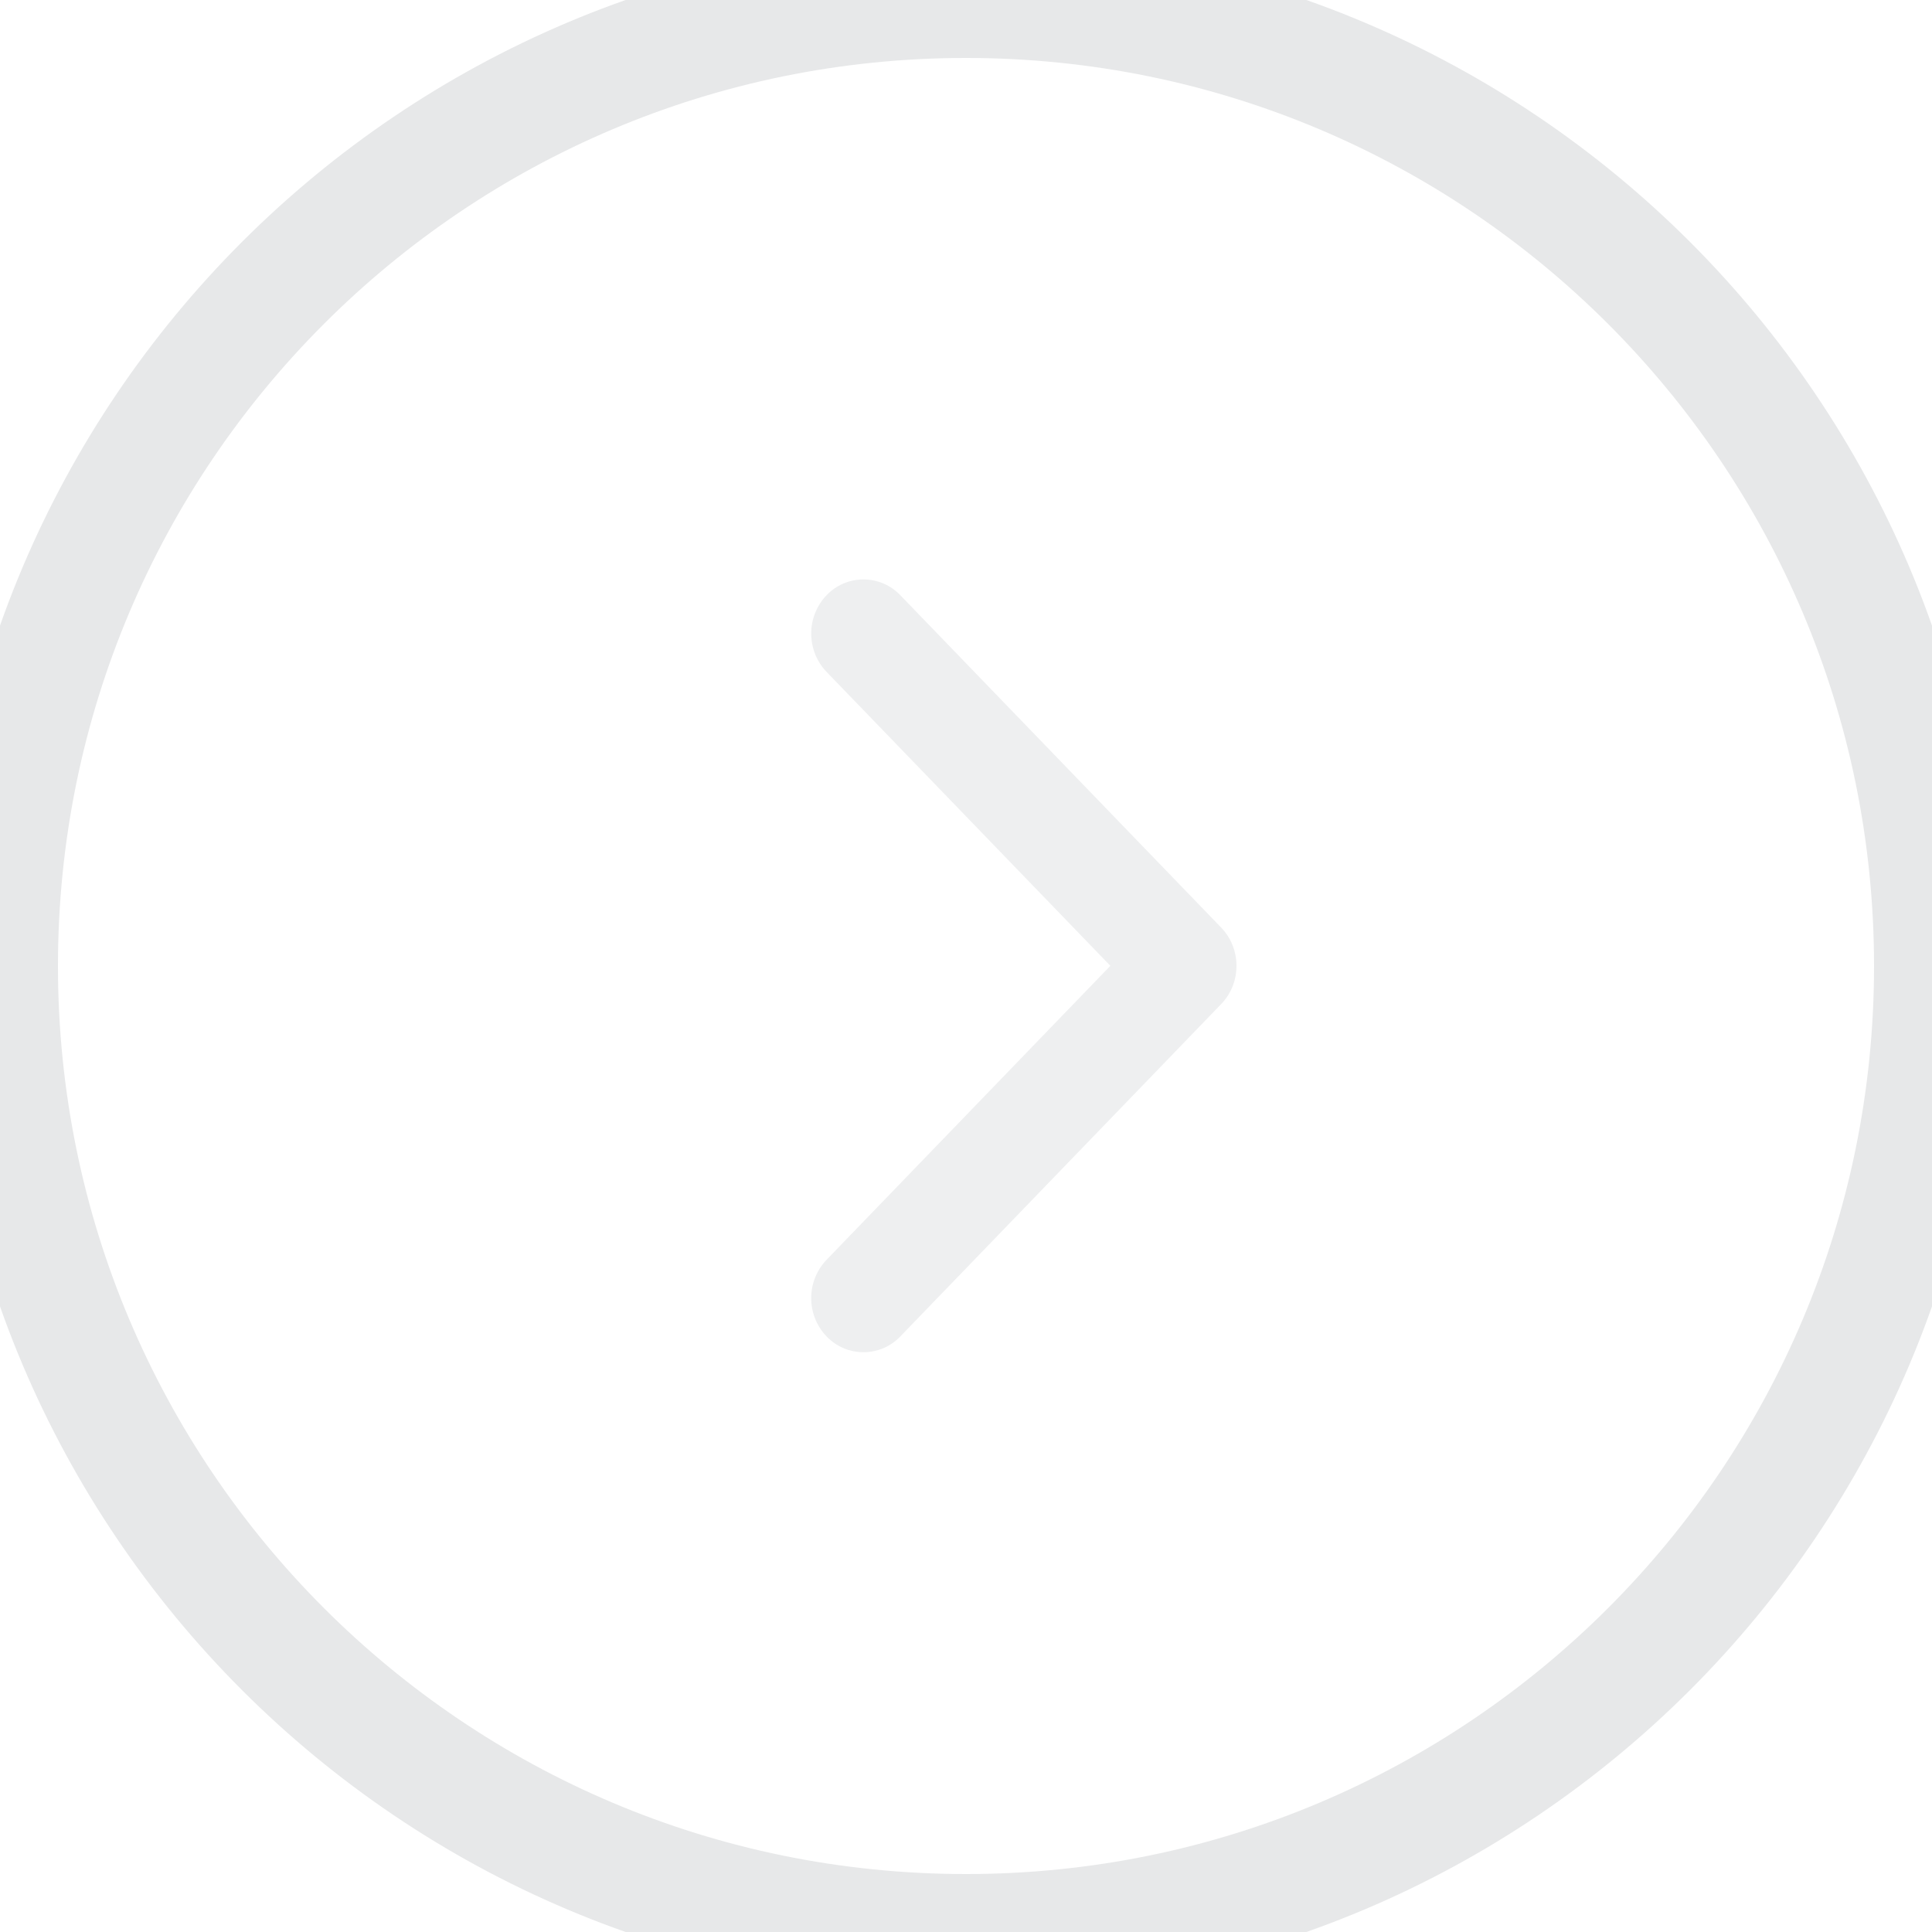
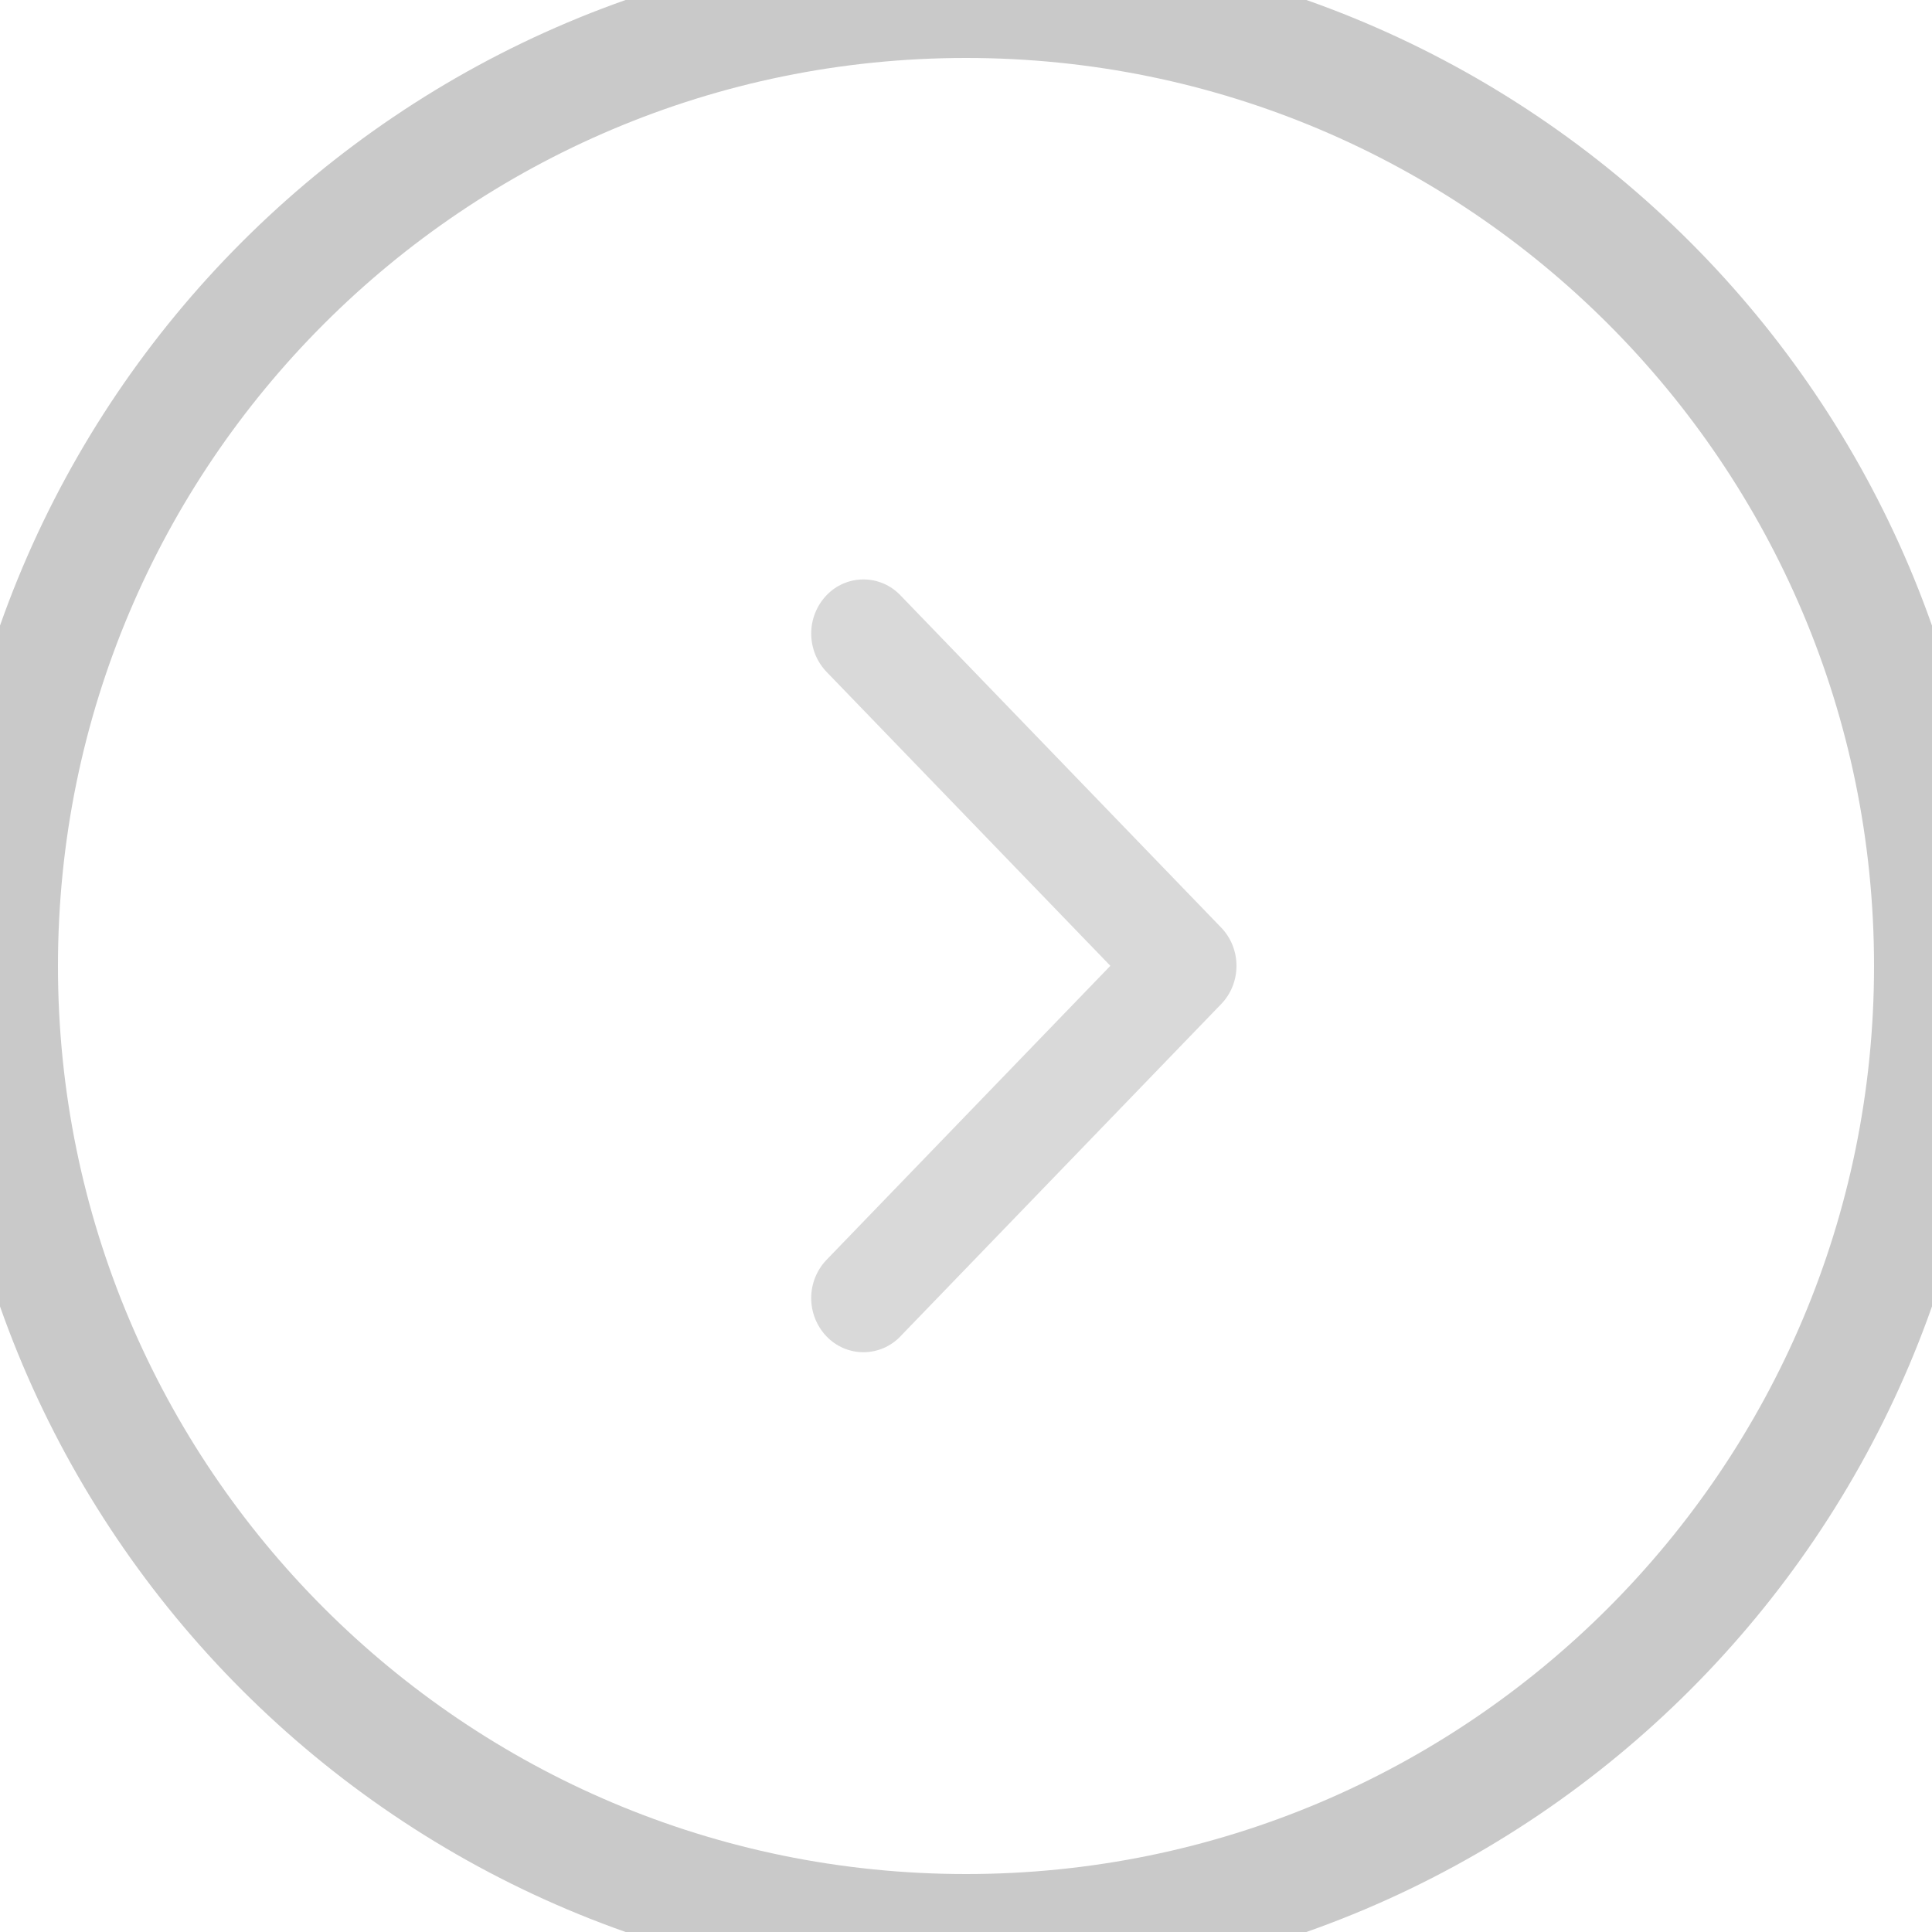
<svg xmlns="http://www.w3.org/2000/svg" baseProfile="full" height="50" width="50">
-   <path stroke="#e7e8e9" stroke-width="3" fill="none" d="M25 0c13.807 0 25 11.193 25 25S38.807 50 25 50 0 38.807 0 25 11.193 0 25 0z" />
-   <path fill-opacity=".702" fill="#e7e8e9" d="M31.604 25.985l-8.302 8.6a1.319 1.319 0 0 1-1.912 0 1.435 1.435 0 0 1 0-1.98l7.346-7.61-7.346-7.608a1.437 1.437 0 0 1 0-1.981 1.319 1.319 0 0 1 1.912 0l8.302 8.6c.264.273.396.631.396.989 0 .359-.132.718-.396.99z" />
+   <path stroke="#c9c9c9" stroke-width="3" fill="none" d="M25 0c13.807 0 25 11.193 25 25S38.807 50 25 50 0 38.807 0 25 11.193 0 25 0z" />
+   <path fill-opacity=".702" fill="#c9c9c9" d="M31.604 25.985l-8.302 8.6a1.319 1.319 0 0 1-1.912 0 1.435 1.435 0 0 1 0-1.98l7.346-7.61-7.346-7.608a1.437 1.437 0 0 1 0-1.981 1.319 1.319 0 0 1 1.912 0l8.302 8.6c.264.273.396.631.396.989 0 .359-.132.718-.396.99z" />
</svg>
